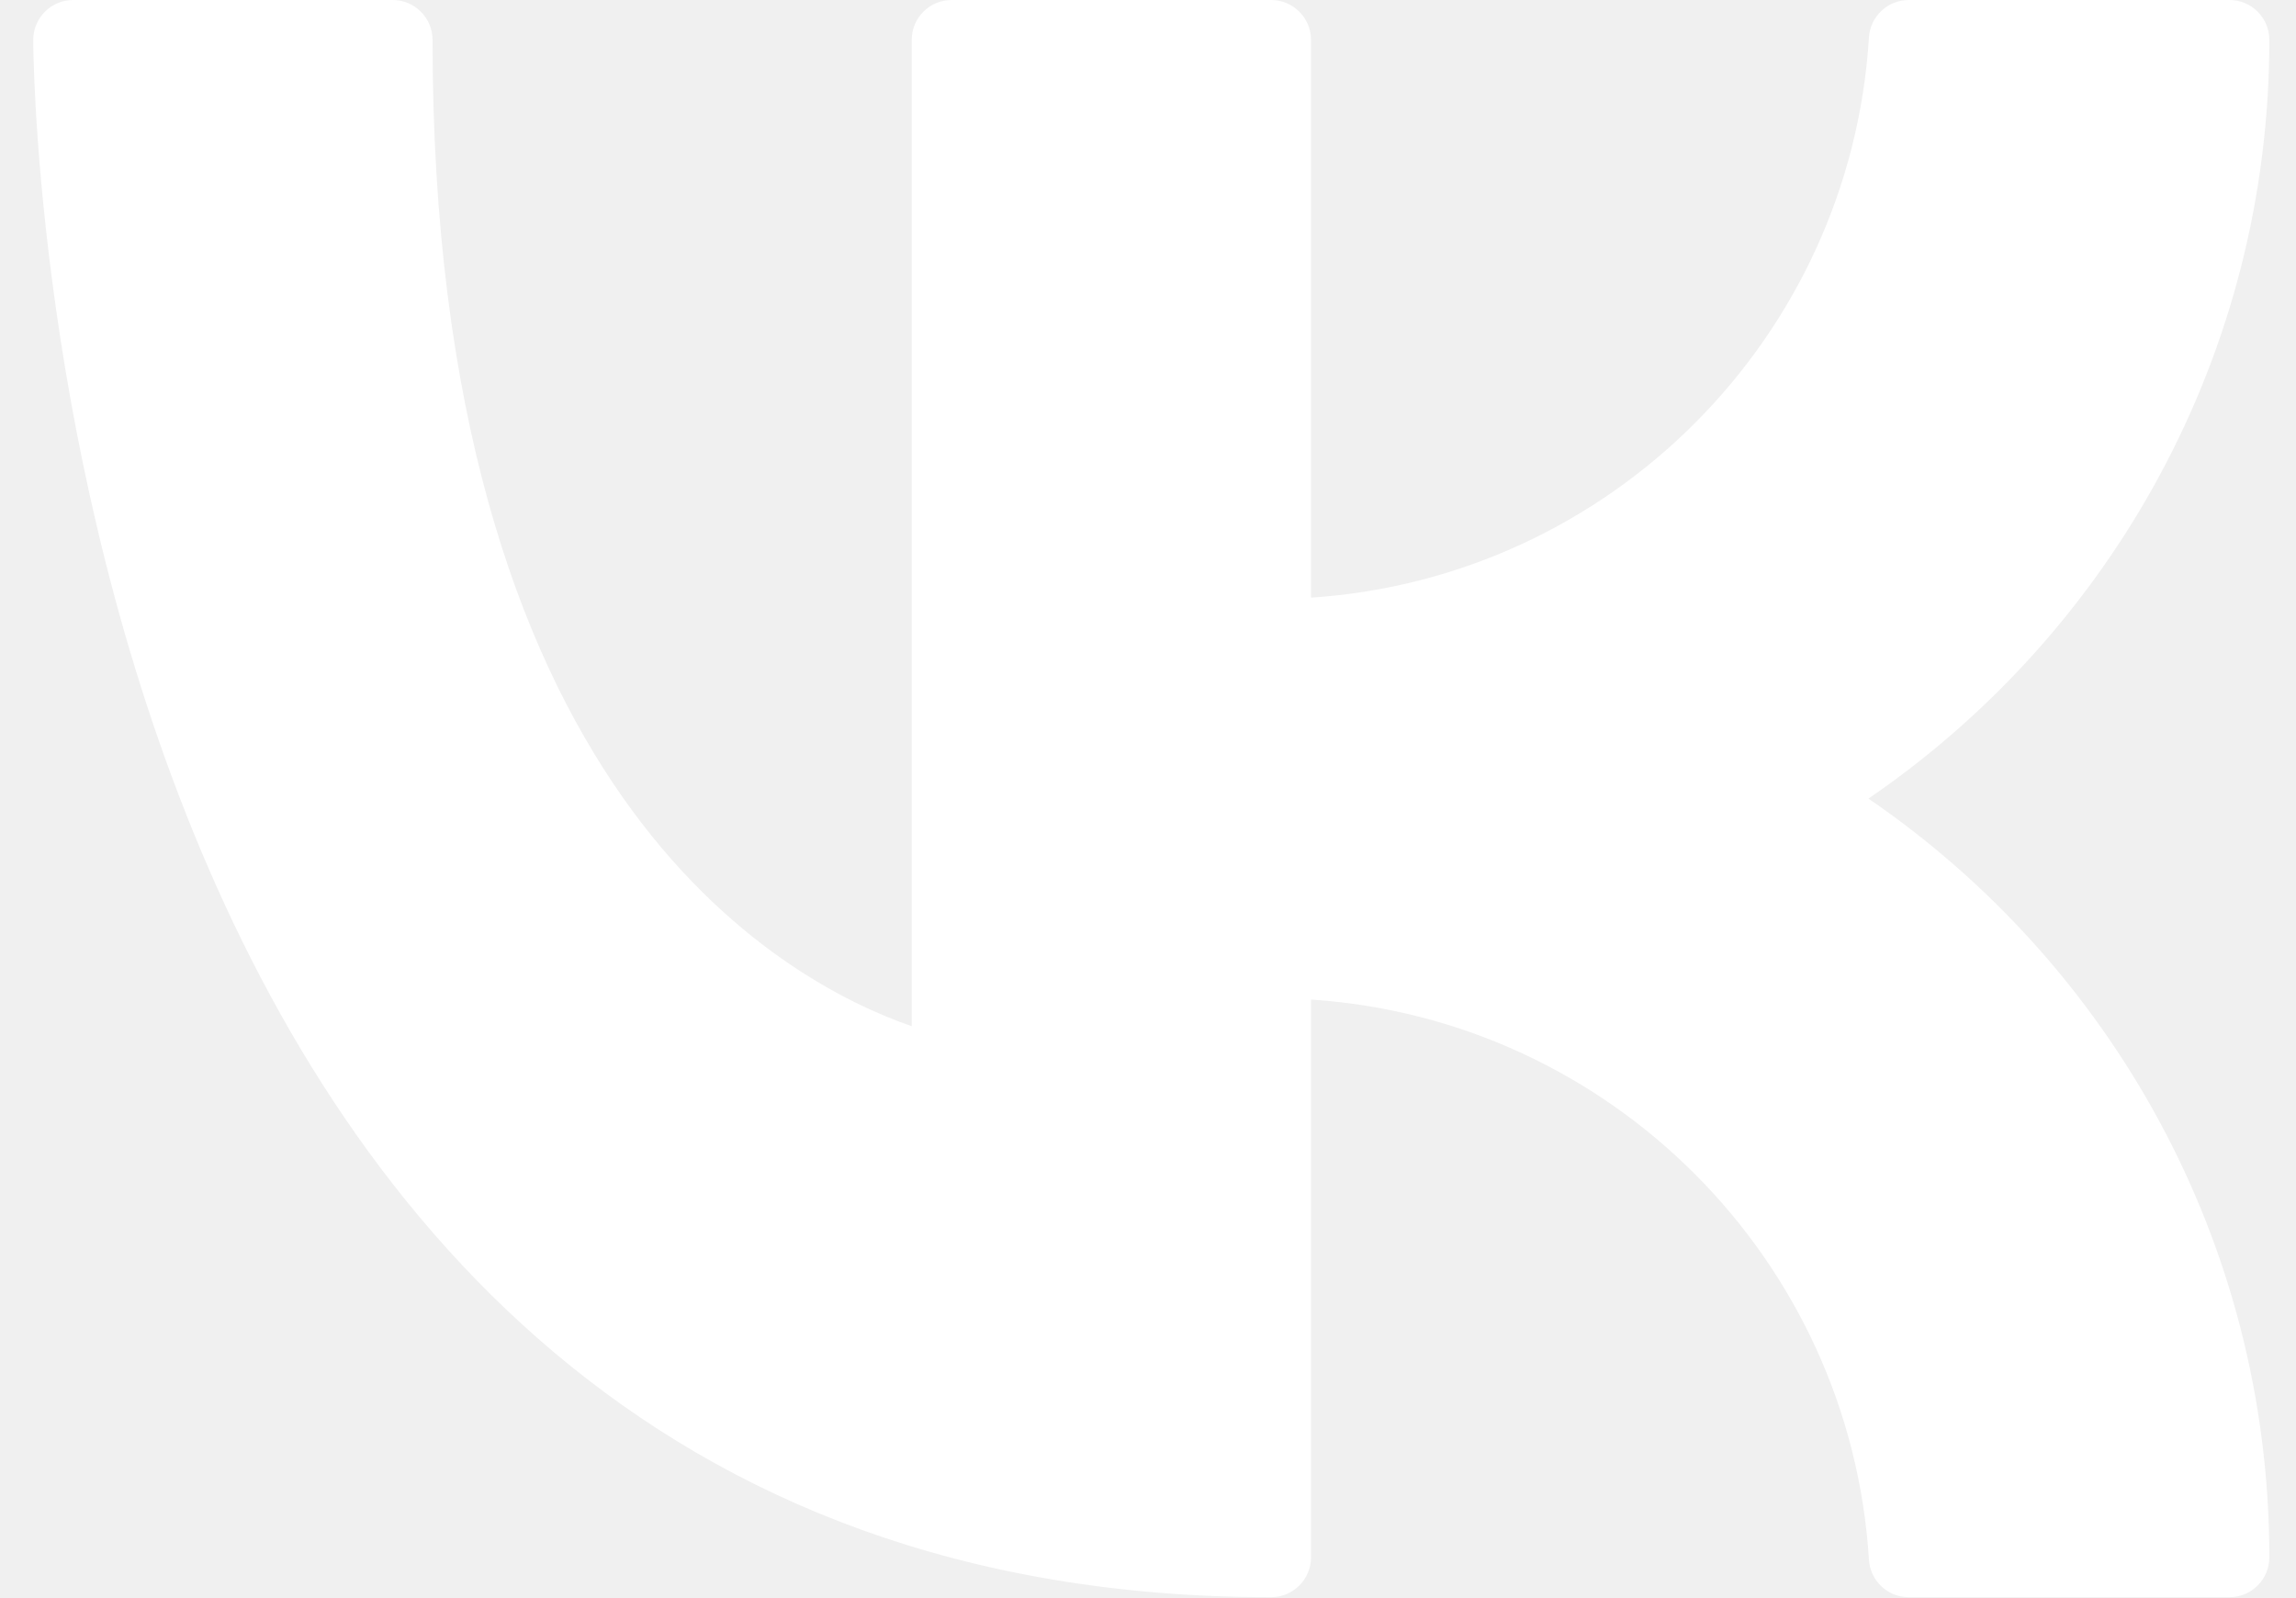
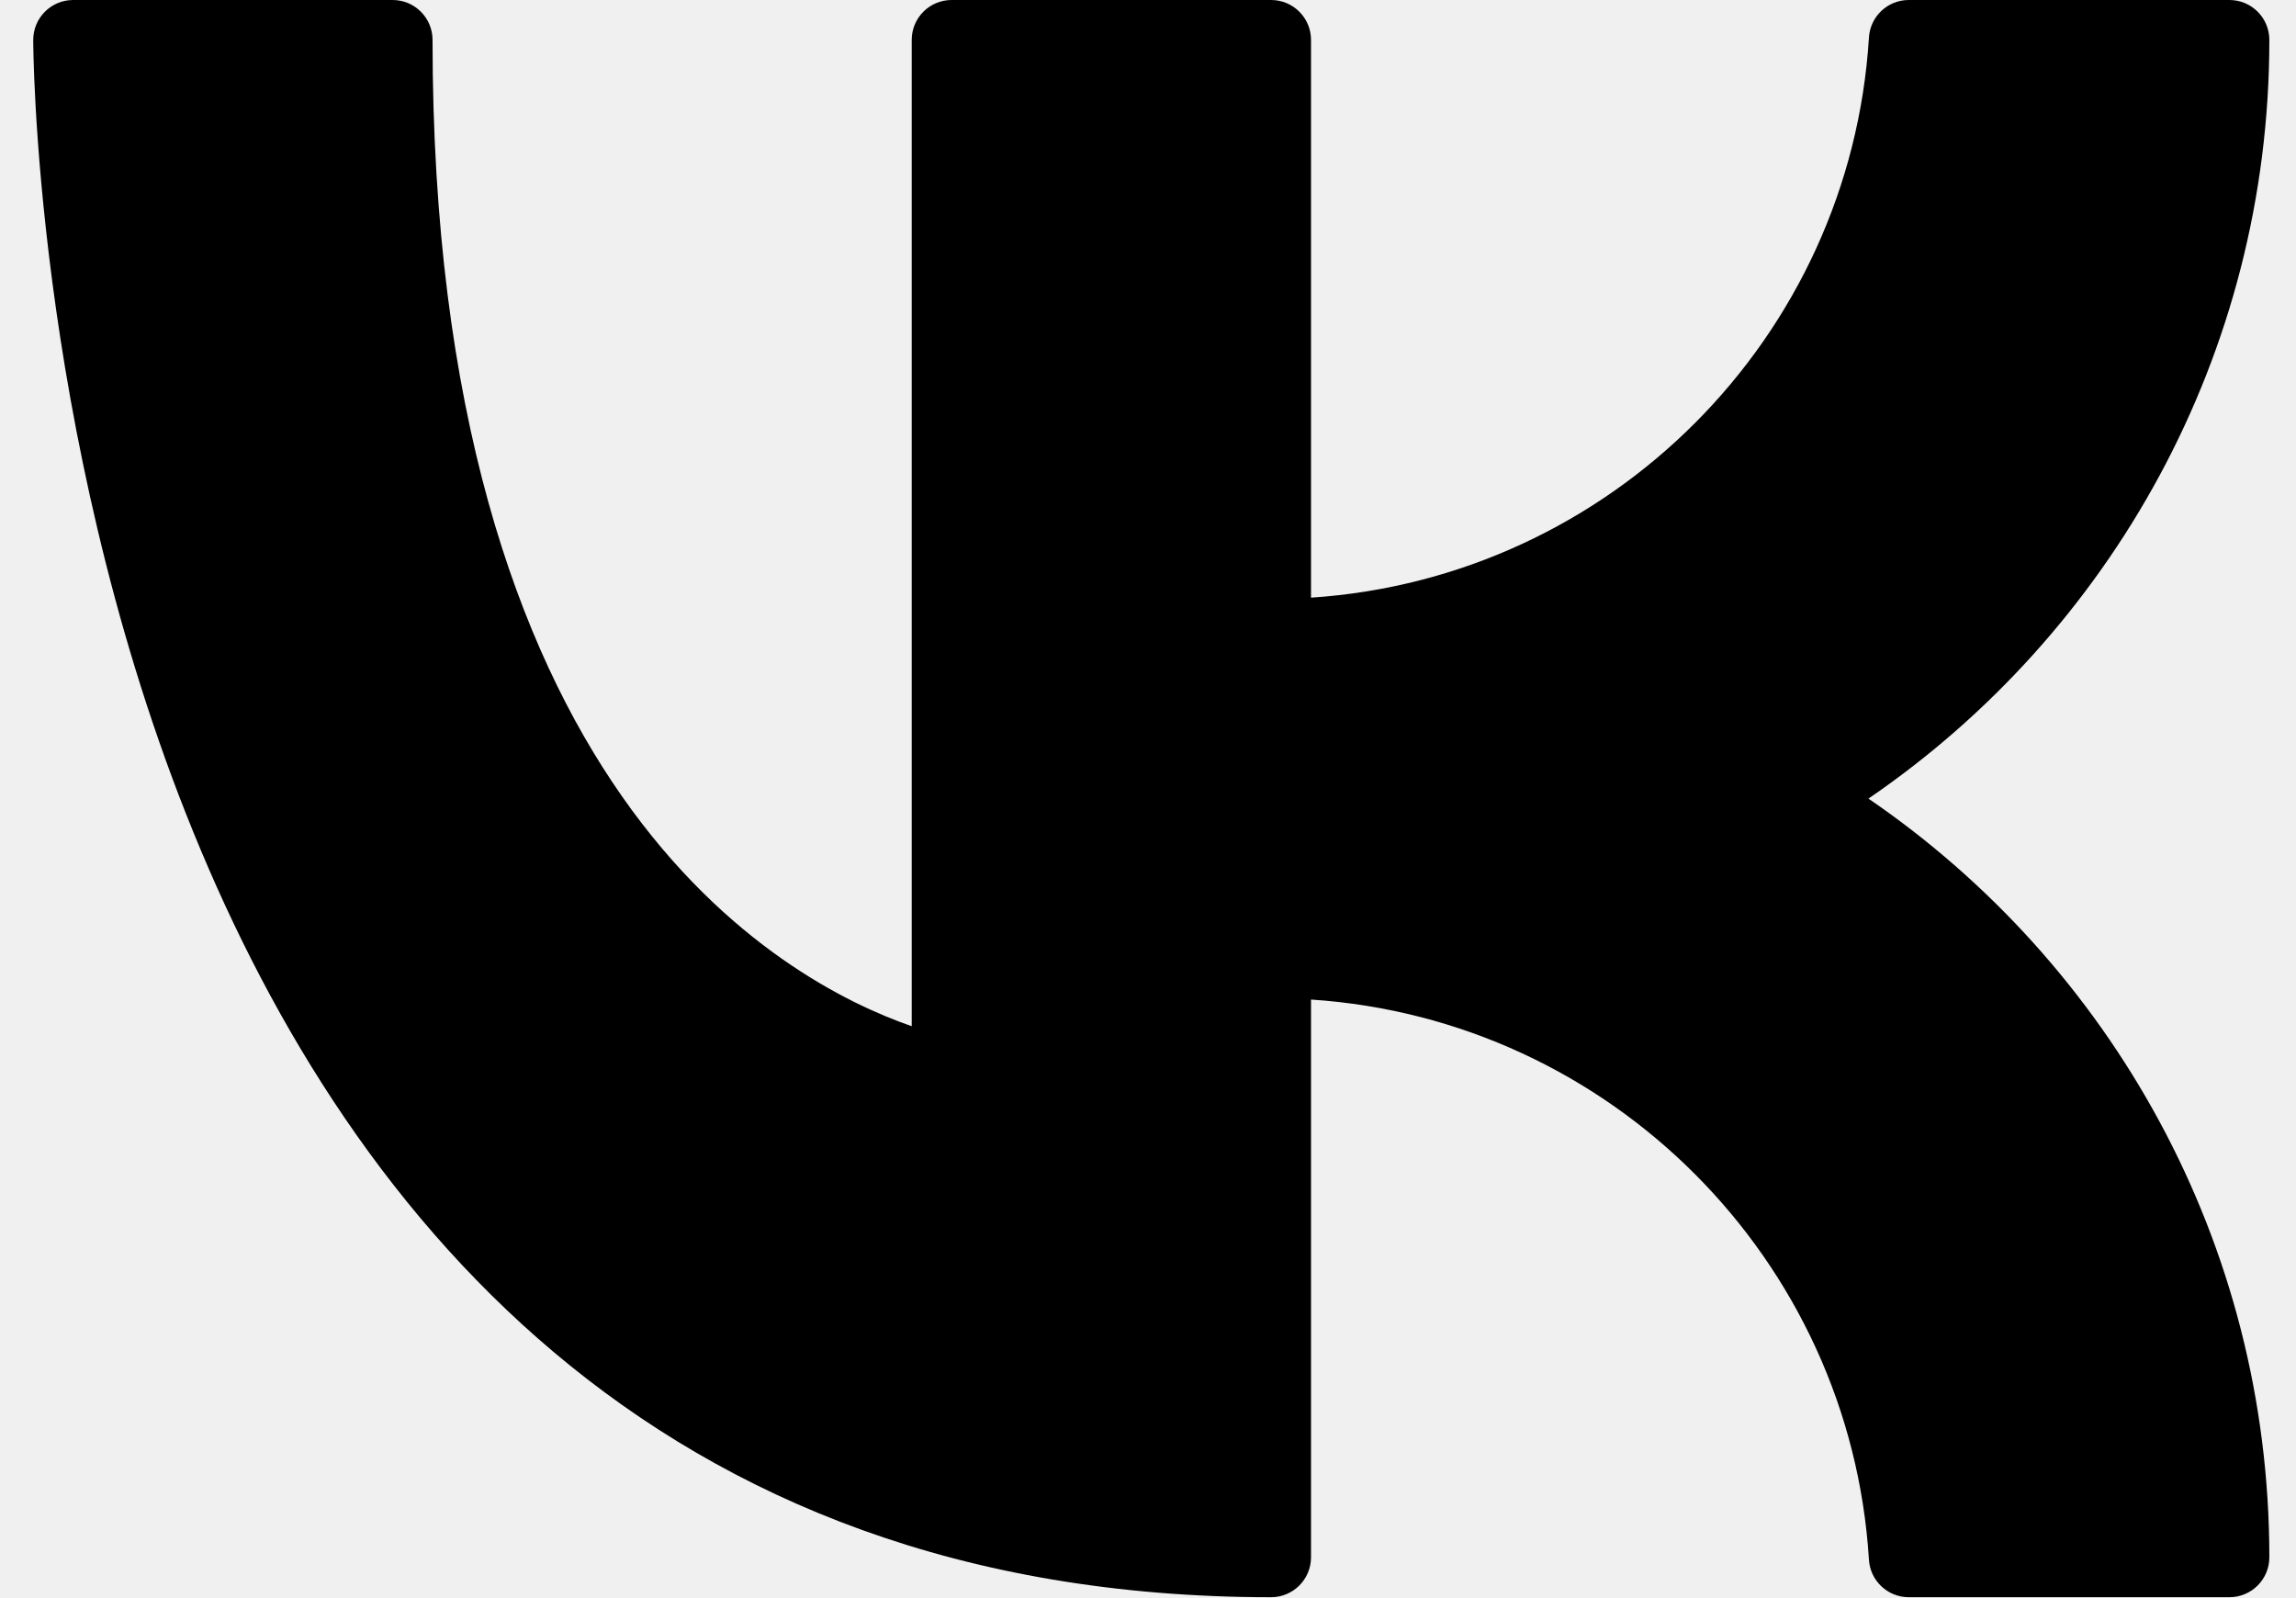
<svg xmlns="http://www.w3.org/2000/svg" width="23" height="16" viewBox="0 0 23 16" fill="none">
-   <path fill-rule="evenodd" clip-rule="evenodd" d="M4.333 0.4C4.333 0.179 4.154 0 3.933 0H0.733C0.512 0 0.333 0.179 0.333 0.4C0.333 0.4 0.332 4.274 1.861 8.147C3.413 12.079 6.525 16 12.733 16C12.954 16 13.133 15.821 13.133 15.6V10.013C16.135 10.211 18.536 12.62 18.722 15.625C18.735 15.836 18.91 16 19.121 16H22.333C22.554 16 22.733 15.821 22.733 15.6C22.733 12.444 21.141 9.657 18.717 8C21.141 6.343 22.733 3.556 22.733 0.4C22.733 0.179 22.554 0 22.333 0H19.121C18.91 0 18.735 0.164 18.722 0.375C18.536 3.38 16.135 5.789 13.133 5.987V0.4C13.133 0.179 12.954 0 12.733 0H9.533C9.312 0 9.133 0.179 9.133 0.4V10.28C8.488 10.057 7.273 9.466 6.232 7.979C5.189 6.488 4.333 4.126 4.333 0.4Z" fill="white" />
+   <path fill-rule="evenodd" clip-rule="evenodd" d="M4.333 0.4C4.333 0.179 4.154 0 3.933 0H0.733C0.512 0 0.333 0.179 0.333 0.4C0.333 0.4 0.332 4.274 1.861 8.147C3.413 12.079 6.525 16 12.733 16C12.954 16 13.133 15.821 13.133 15.6V10.013C16.135 10.211 18.536 12.62 18.722 15.625C18.735 15.836 18.91 16 19.121 16H22.333C22.554 16 22.733 15.821 22.733 15.6C22.733 12.444 21.141 9.657 18.717 8C21.141 6.343 22.733 3.556 22.733 0.4C22.733 0.179 22.554 0 22.333 0H19.121C18.91 0 18.735 0.164 18.722 0.375C18.536 3.38 16.135 5.789 13.133 5.987V0.4C13.133 0.179 12.954 0 12.733 0H9.533C9.312 0 9.133 0.179 9.133 0.4V10.28C8.488 10.057 7.273 9.466 6.232 7.979C5.189 6.488 4.333 4.126 4.333 0.4Z" fill="currentColor" />
</svg>
